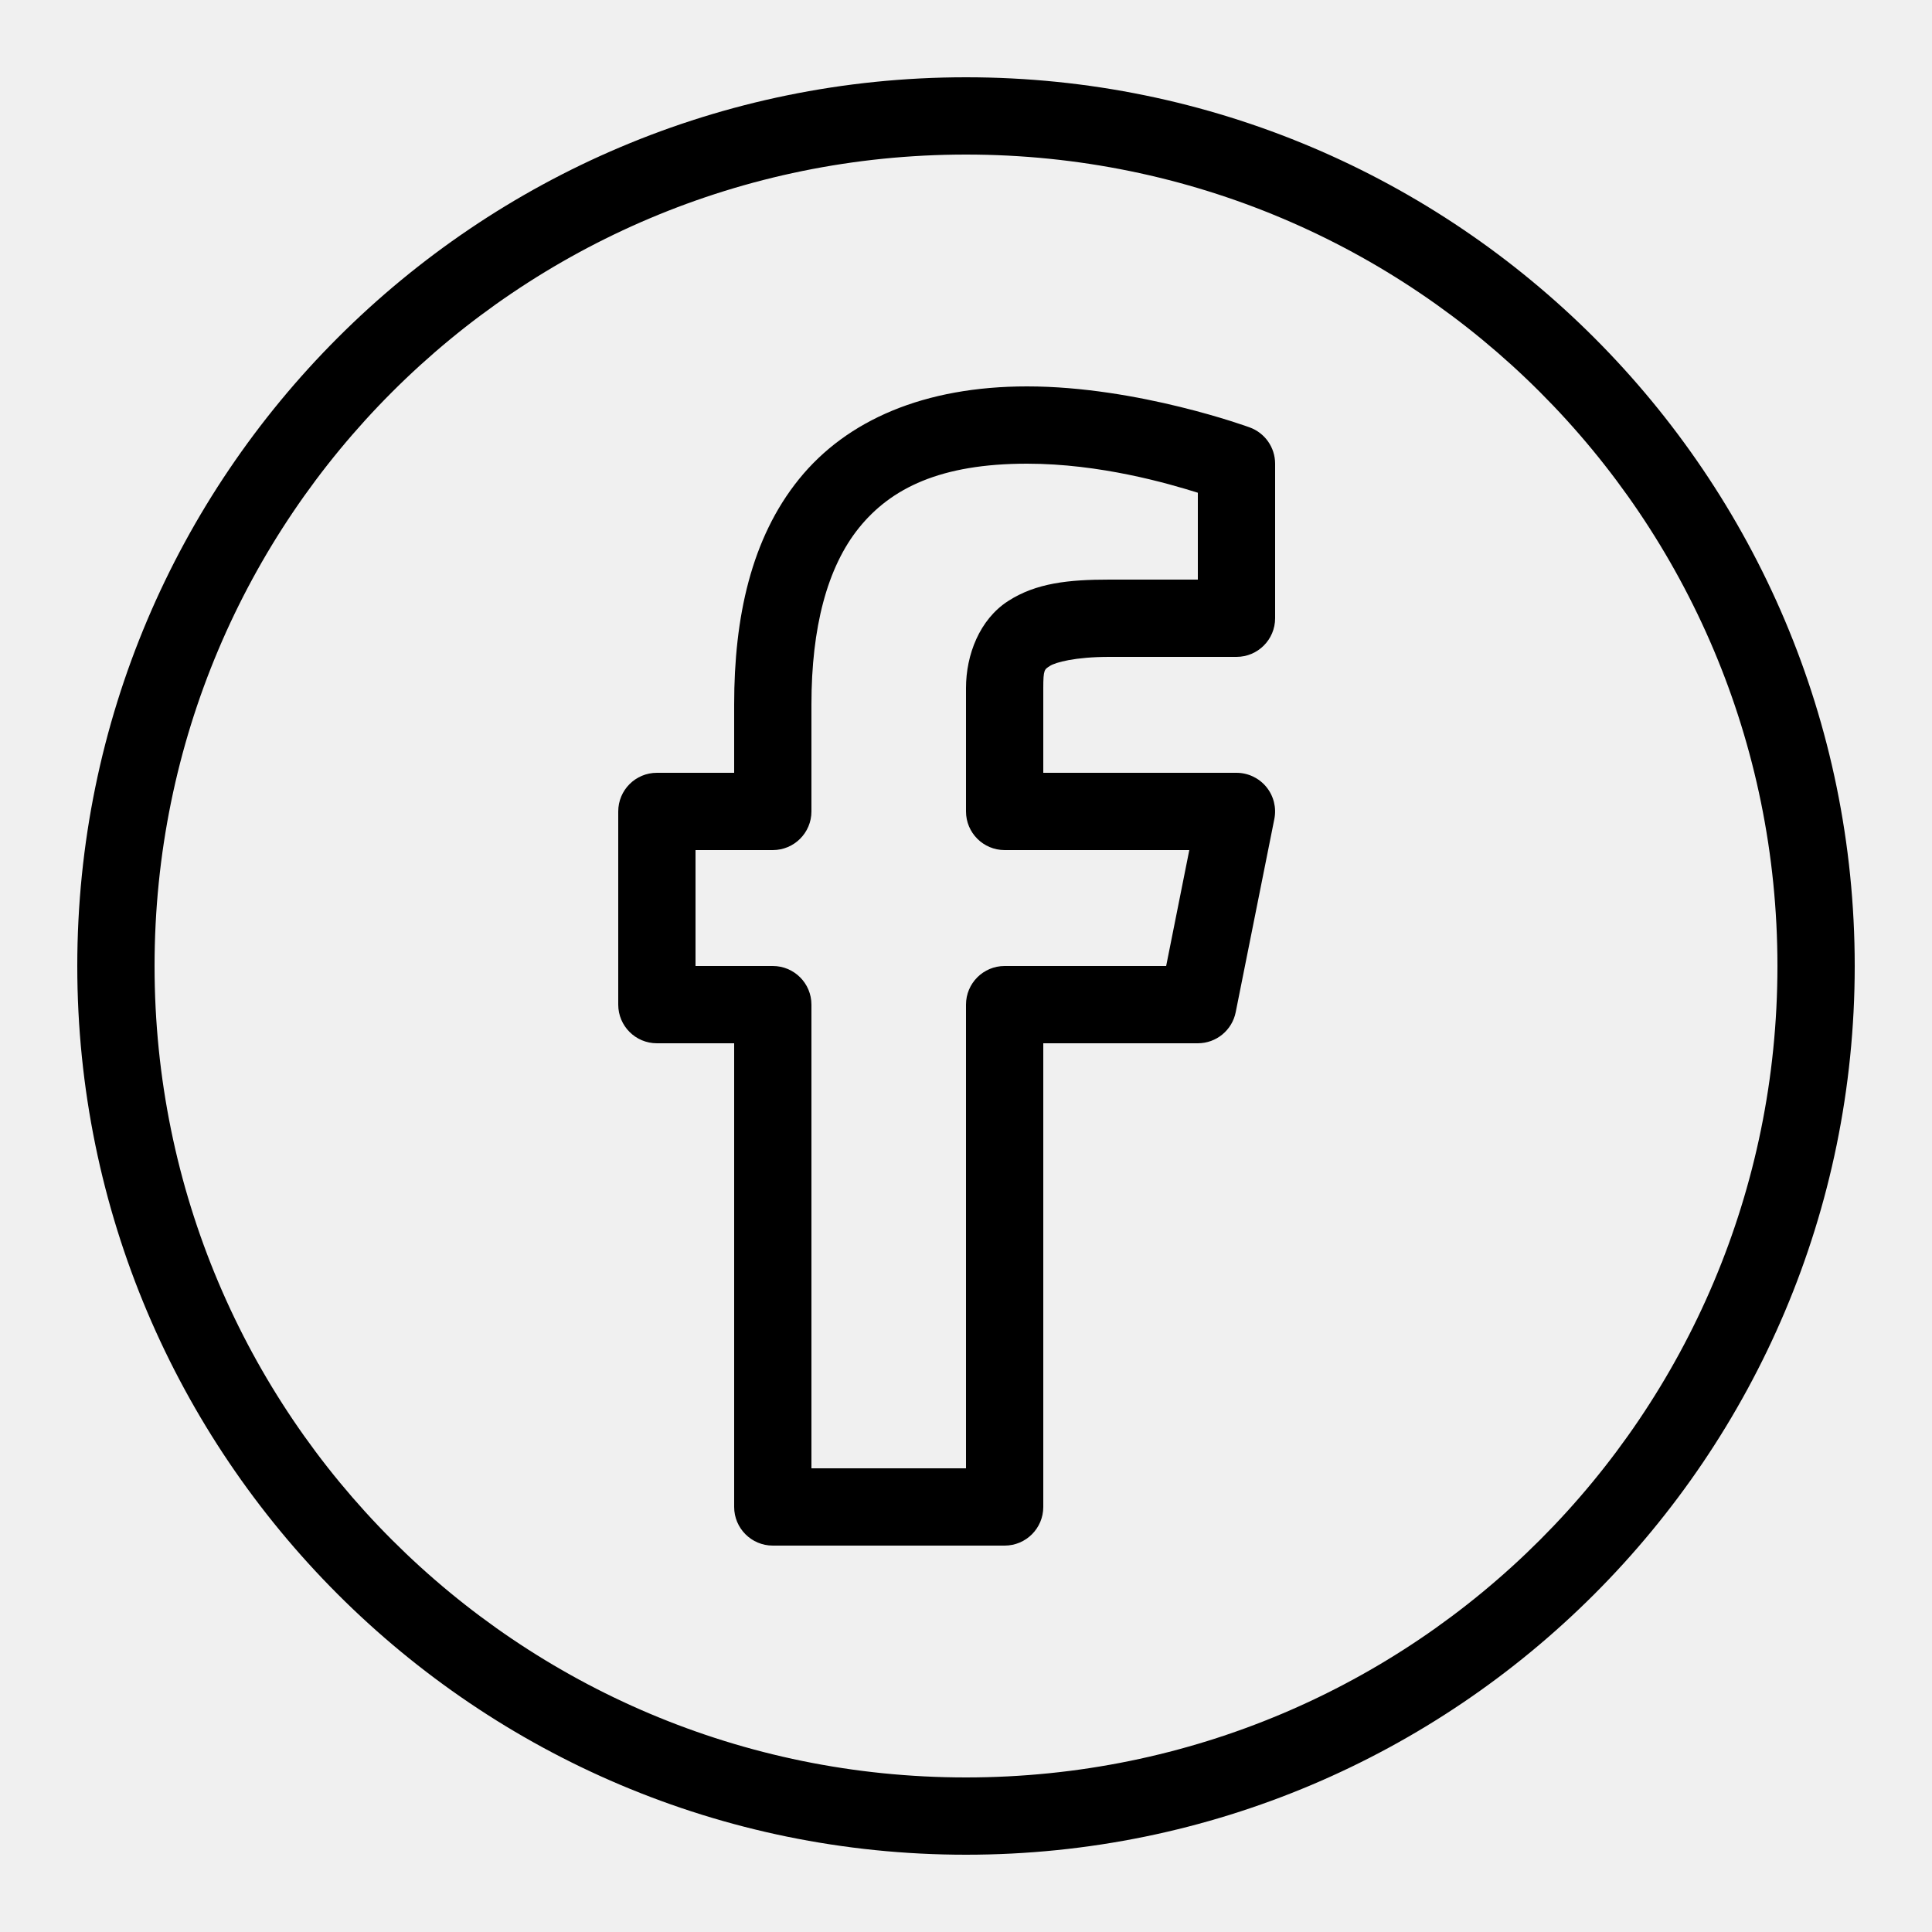
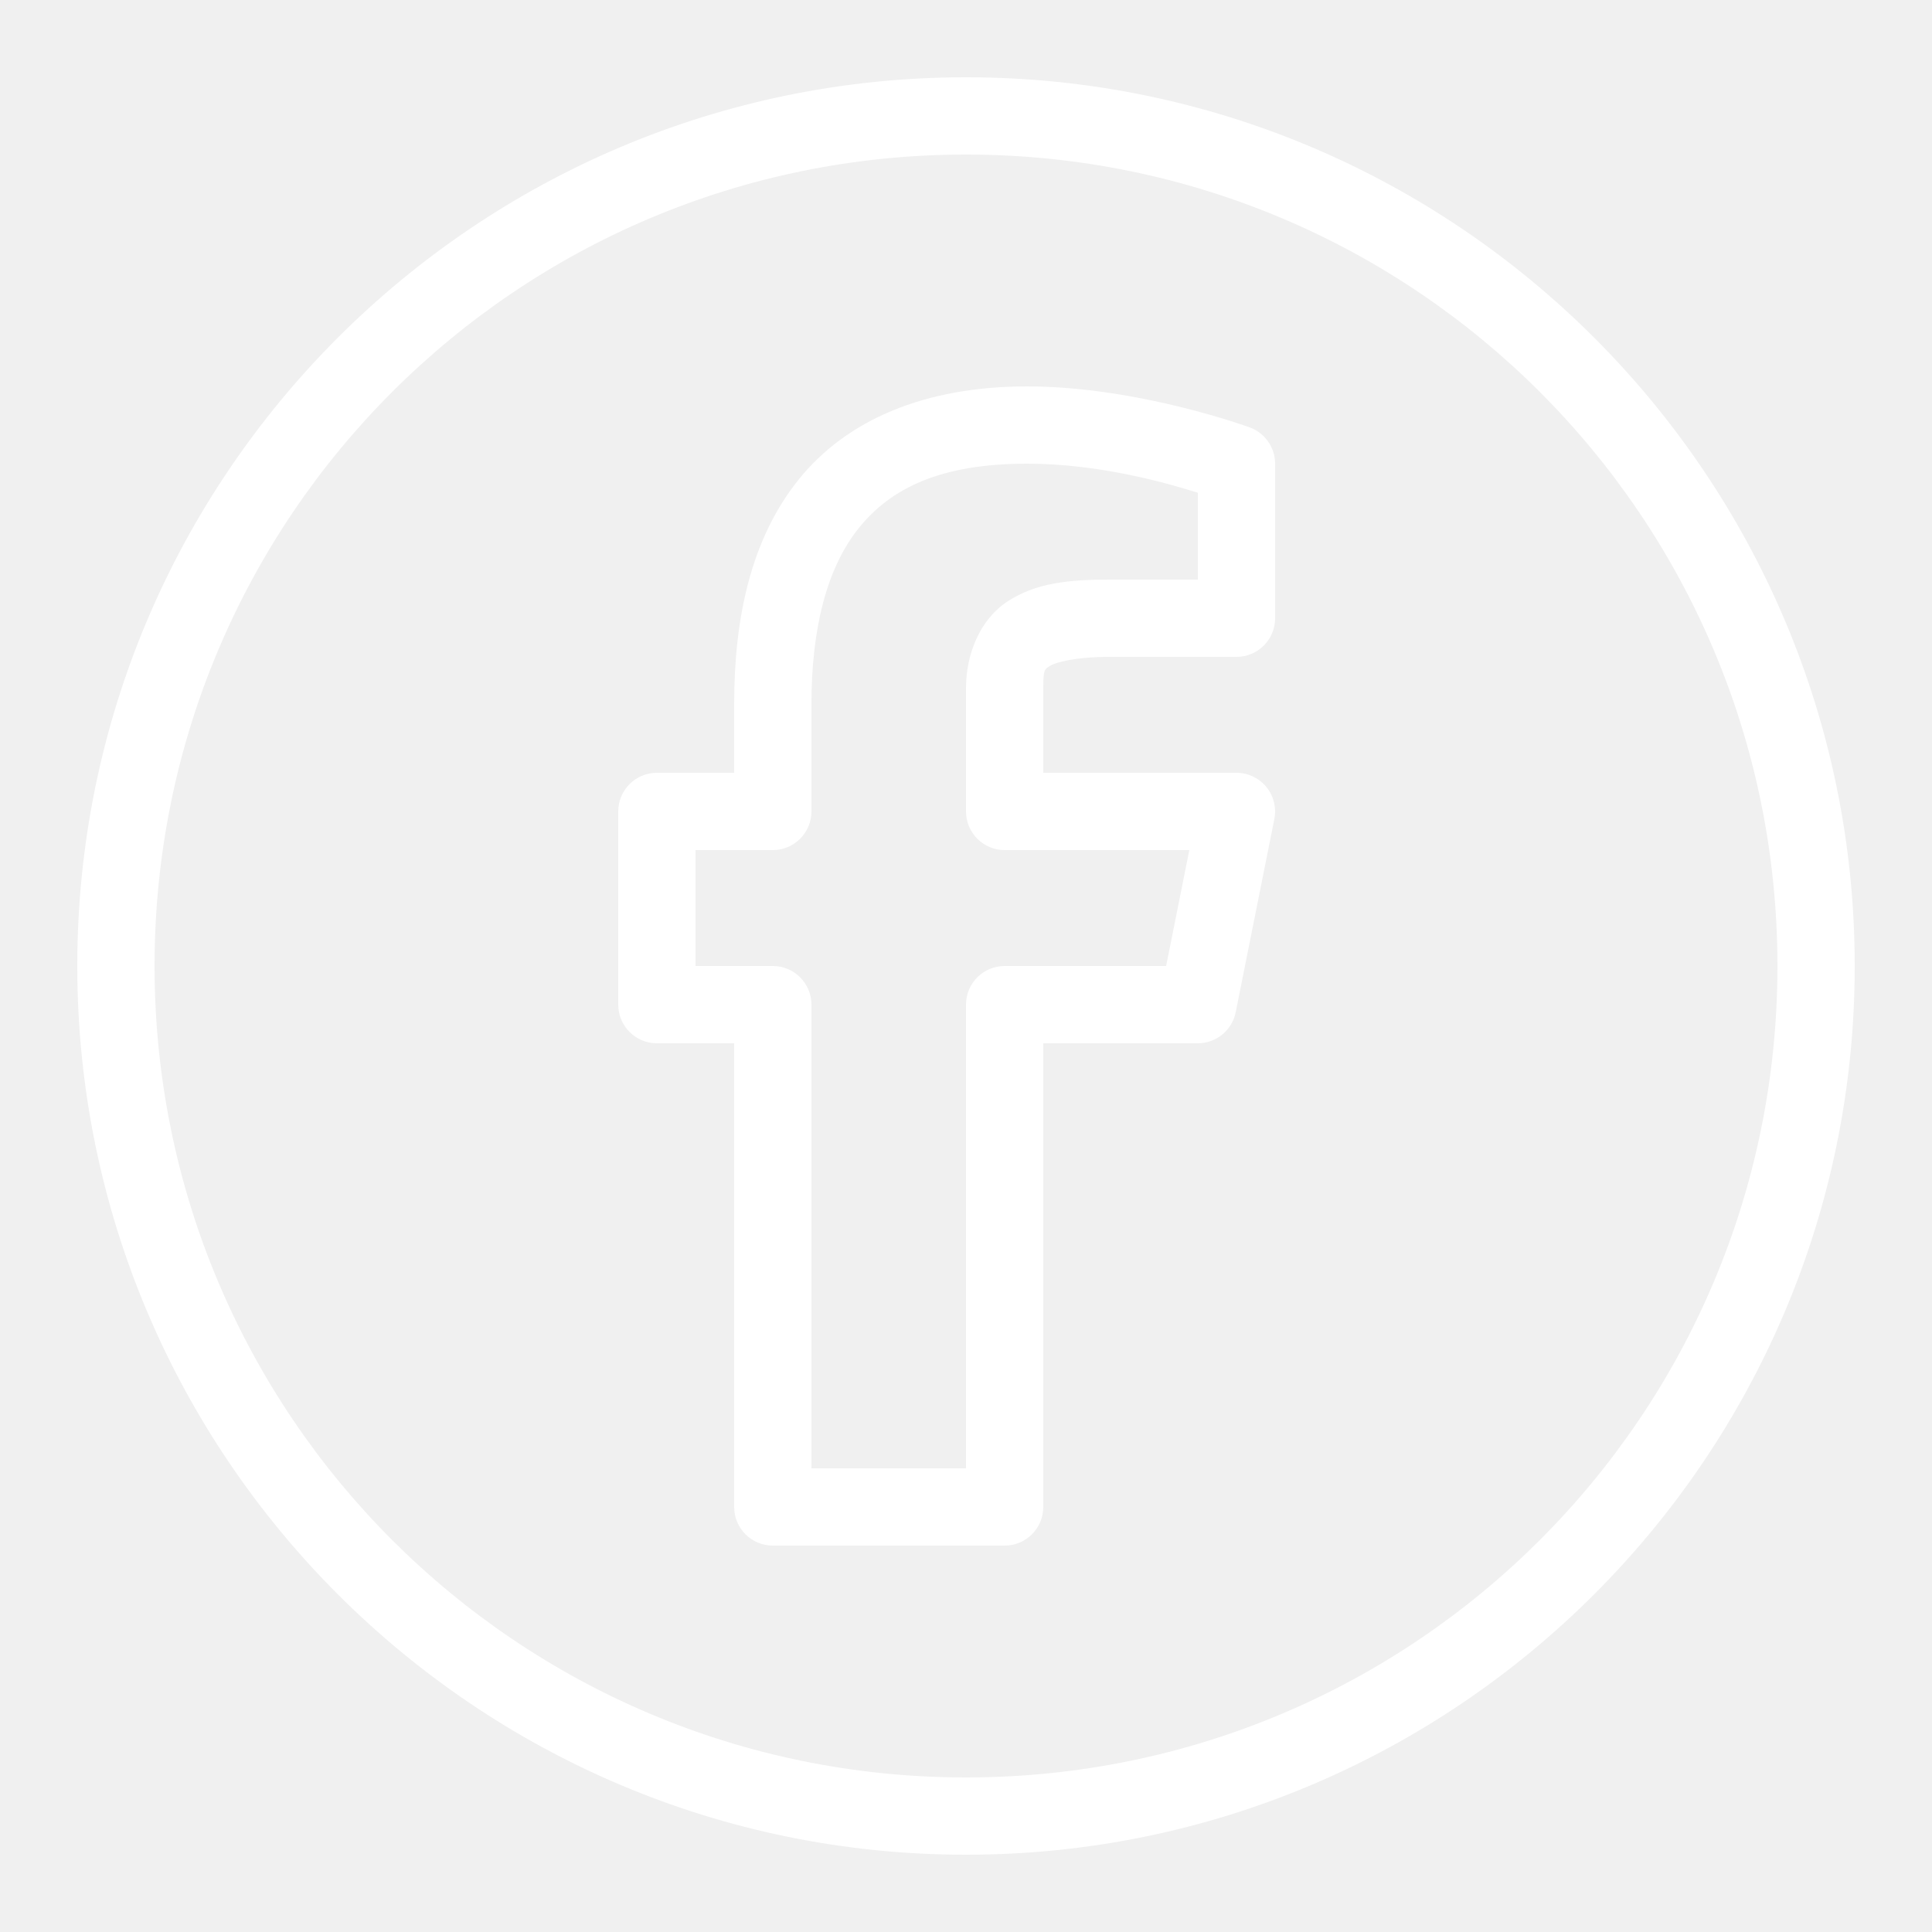
<svg xmlns="http://www.w3.org/2000/svg" viewBox="0 0 50 50" width="50px" height="50px">
-   <path d="M 25 2 C 12.309 2 2 12.309 2 25 C 2 37.691 12.309 48 25 48 C 37.691 48 48 37.691 48 25 C 48 12.309 37.691 2 25 2 z M 25 4 C 36.61 4 46 13.39 46 25 C 46 36.61 36.61 46 25 46 C 13.39 46 4 36.61 4 25 C 4 13.39 13.39 4 25 4 z M 26.58 10 C 23.928 10 21.917 10.867 20.678 12.4 C 19.438 13.934 19 15.981 19 18.227 L 19 20 L 17 20 A 1 1 0 0 0 16 21 L 16 26 A 1 1 0 0 0 17 27 L 19 27 L 19 39 A 1 1 0 0 0 20 40 L 26 40 A 1 1 0 0 0 27 39 L 27 27 L 31 27 A 1 1 0 0 0 31.98 26.195 L 32.98 21.195 A 1 1 0 0 0 32 20 L 27 20 L 27 17.807 C 27 17.322 27.031 17.326 27.172 17.234 C 27.312 17.143 27.82 17 28.711 17 L 32 17 A 1 1 0 0 0 33 16 L 33 12 A 1 1 0 0 0 32.336 11.059 C 32.336 11.059 29.456 10 26.58 10 z M 26.58 12 C 28.472 12 30.228 12.51 31 12.752 L 31 15 L 28.711 15 C 27.664 15 26.814 15.085 26.084 15.559 C 25.354 16.033 25 16.941 25 17.807 L 25 21 A 1 1 0 0 0 26 22 L 30.779 22 L 30.18 25 L 26 25 A 1 1 0 0 0 25 26 L 25 38 L 21 38 L 21 26 A 1 1 0 0 0 20 25 L 18 25 L 18 22 L 20 22 A 1 1 0 0 0 21 21 L 21 18.227 C 21 16.247 21.405 14.682 22.232 13.658 C 23.06 12.635 24.337 12 26.58 12 z" />
+   <path d="M 25 2 C 12.309 2 2 12.309 2 25 C 2 37.691 12.309 48 25 48 C 37.691 48 48 37.691 48 25 C 48 12.309 37.691 2 25 2 z M 25 4 C 36.61 4 46 13.39 46 25 C 46 36.61 36.61 46 25 46 C 13.39 46 4 36.61 4 25 C 4 13.39 13.39 4 25 4 z M 26.58 10 C 23.928 10 21.917 10.867 20.678 12.4 C 19.438 13.934 19 15.981 19 18.227 L 19 20 L 17 20 A 1 1 0 0 0 16 21 L 16 26 A 1 1 0 0 0 17 27 L 19 27 L 19 39 A 1 1 0 0 0 20 40 L 26 40 A 1 1 0 0 0 27 39 L 27 27 L 31 27 A 1 1 0 0 0 31.98 26.195 L 32.98 21.195 A 1 1 0 0 0 32 20 L 27 20 L 27 17.807 C 27 17.322 27.031 17.326 27.172 17.234 C 27.312 17.143 27.82 17 28.711 17 L 32 17 A 1 1 0 0 0 33 16 L 33 12 A 1 1 0 0 0 32.336 11.059 C 32.336 11.059 29.456 10 26.58 10 z M 26.58 12 C 28.472 12 30.228 12.51 31 12.752 L 31 15 L 28.711 15 C 27.664 15 26.814 15.085 26.084 15.559 C 25.354 16.033 25 16.941 25 17.807 L 25 21 A 1 1 0 0 0 26 22 L 30.779 22 L 30.18 25 L 26 25 A 1 1 0 0 0 25 26 L 25 38 L 21 38 L 21 26 A 1 1 0 0 0 20 25 L 18 25 L 18 22 L 20 22 A 1 1 0 0 0 21 21 L 21 18.227 C 21 16.247 21.405 14.682 22.232 13.658 C 23.06 12.635 24.337 12 26.58 12 z" fill="#FFFFFF" />
</svg>
